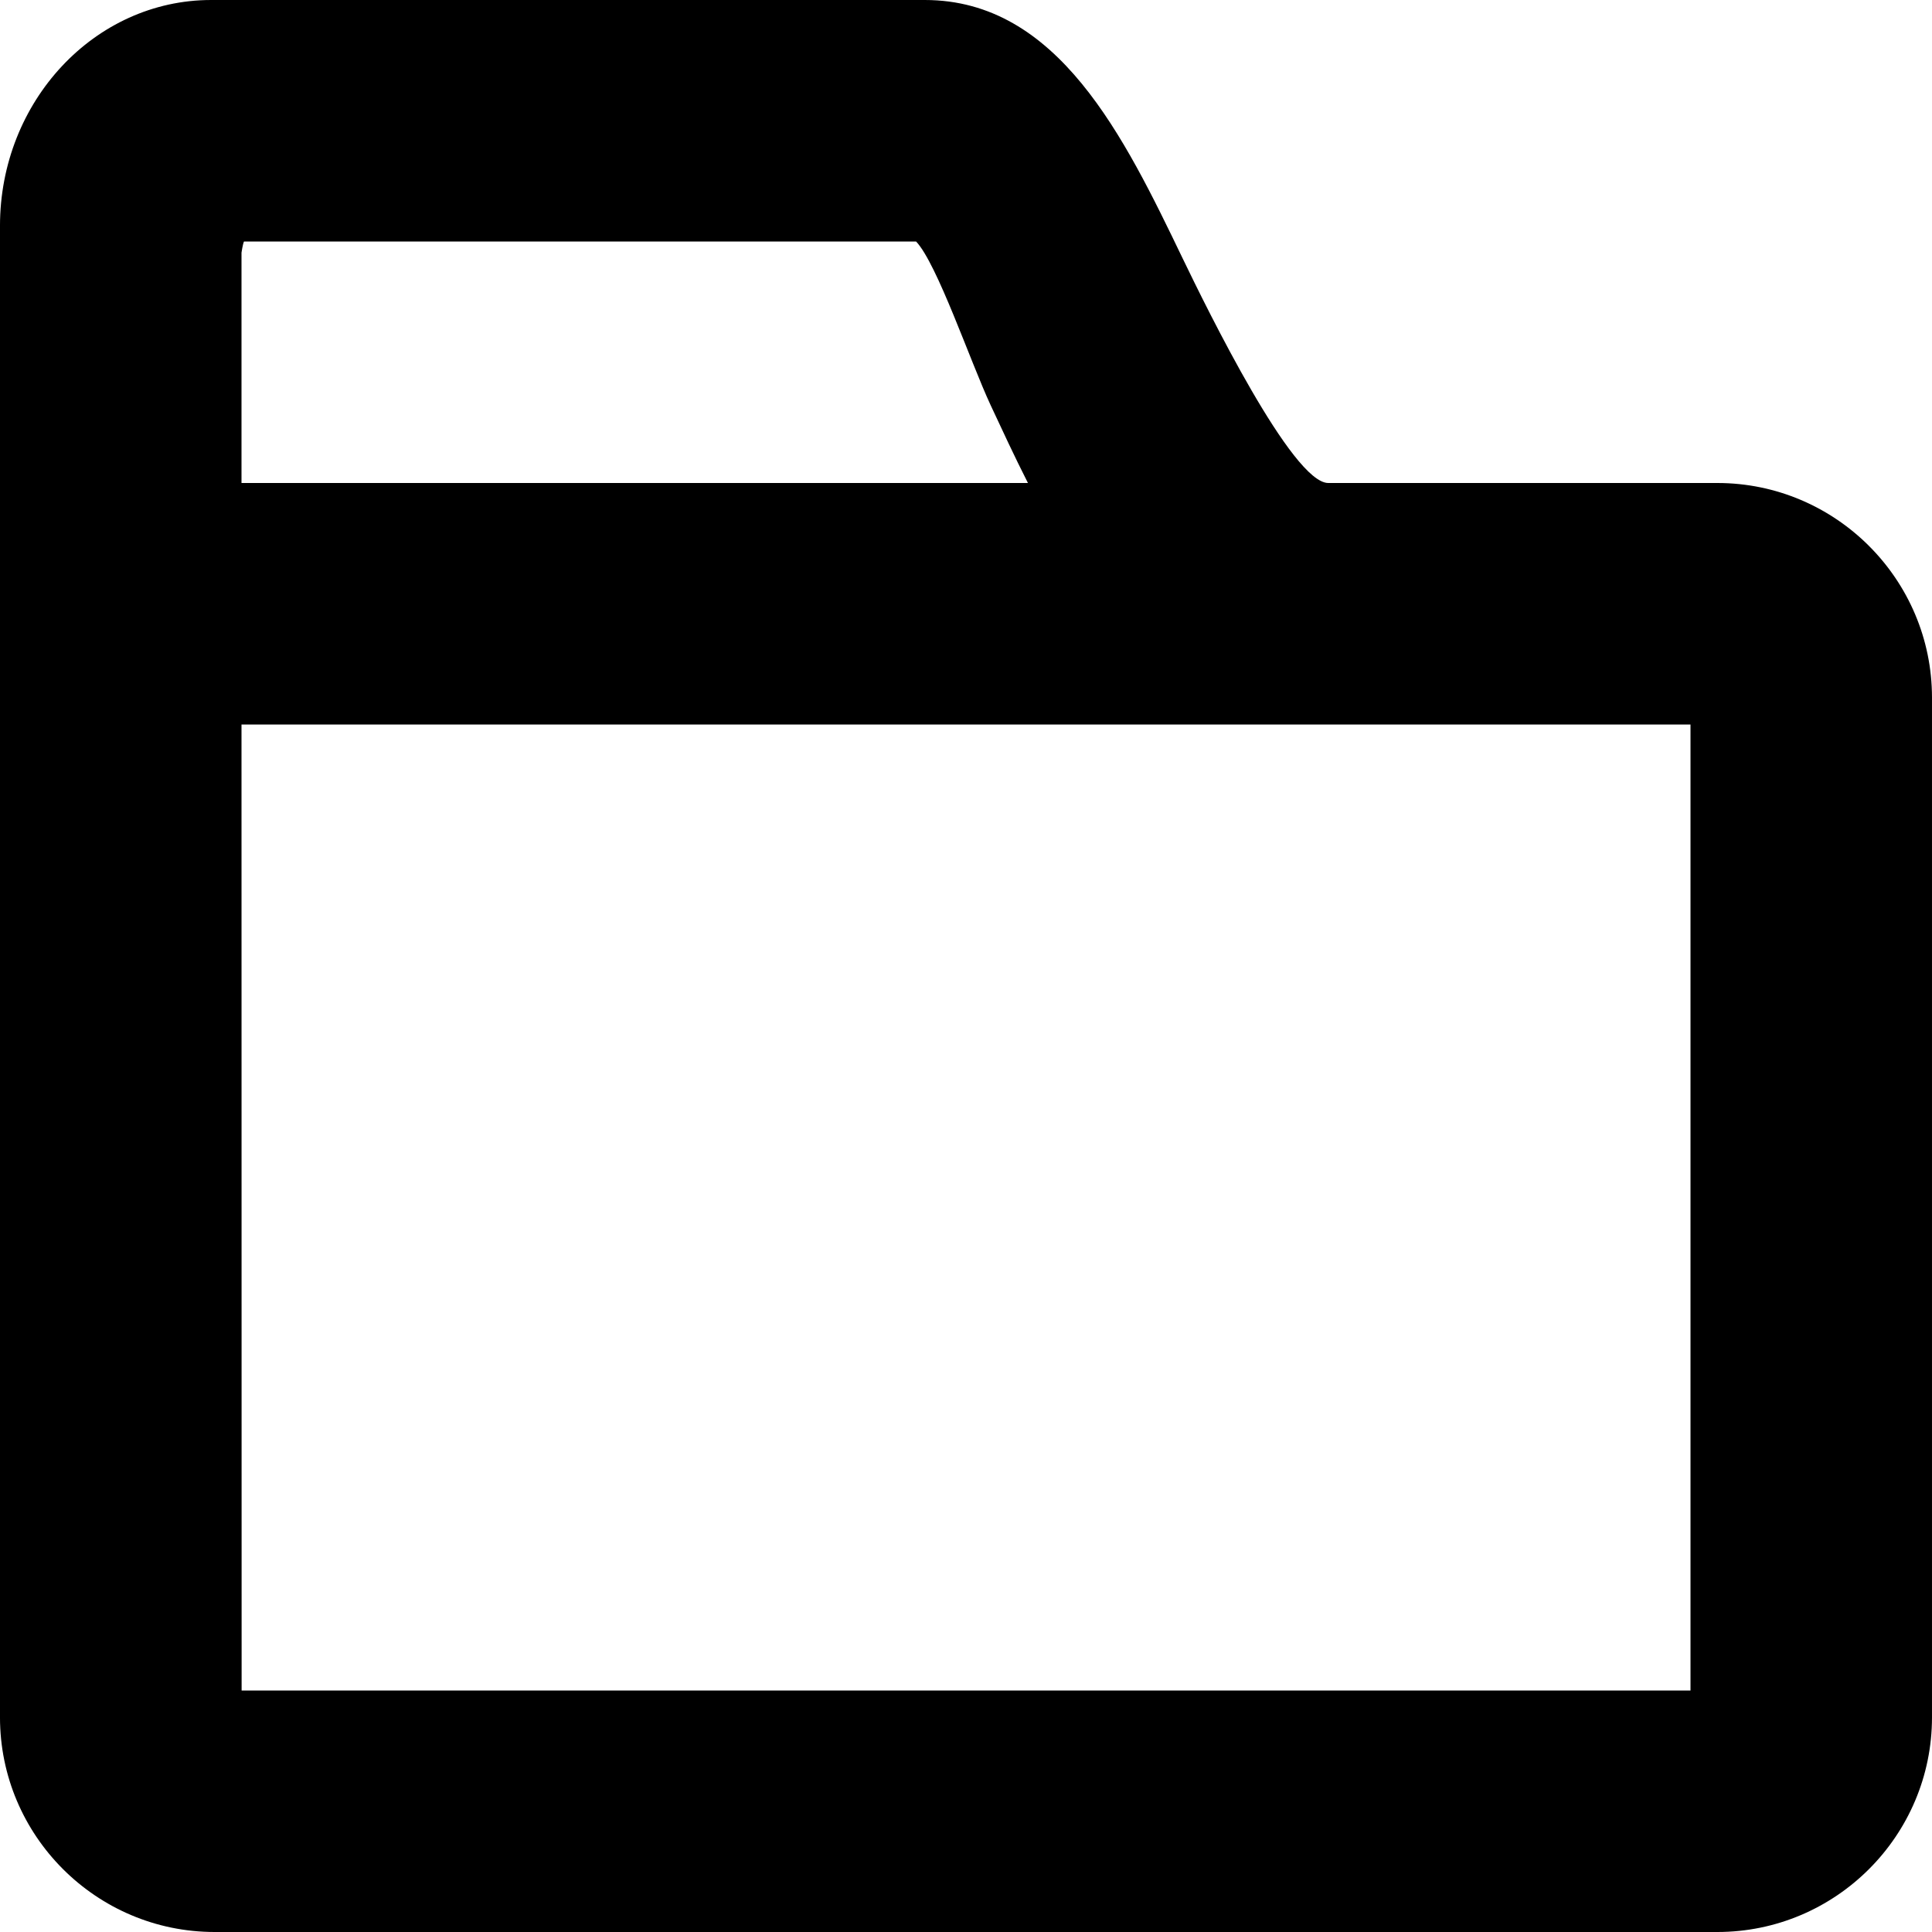
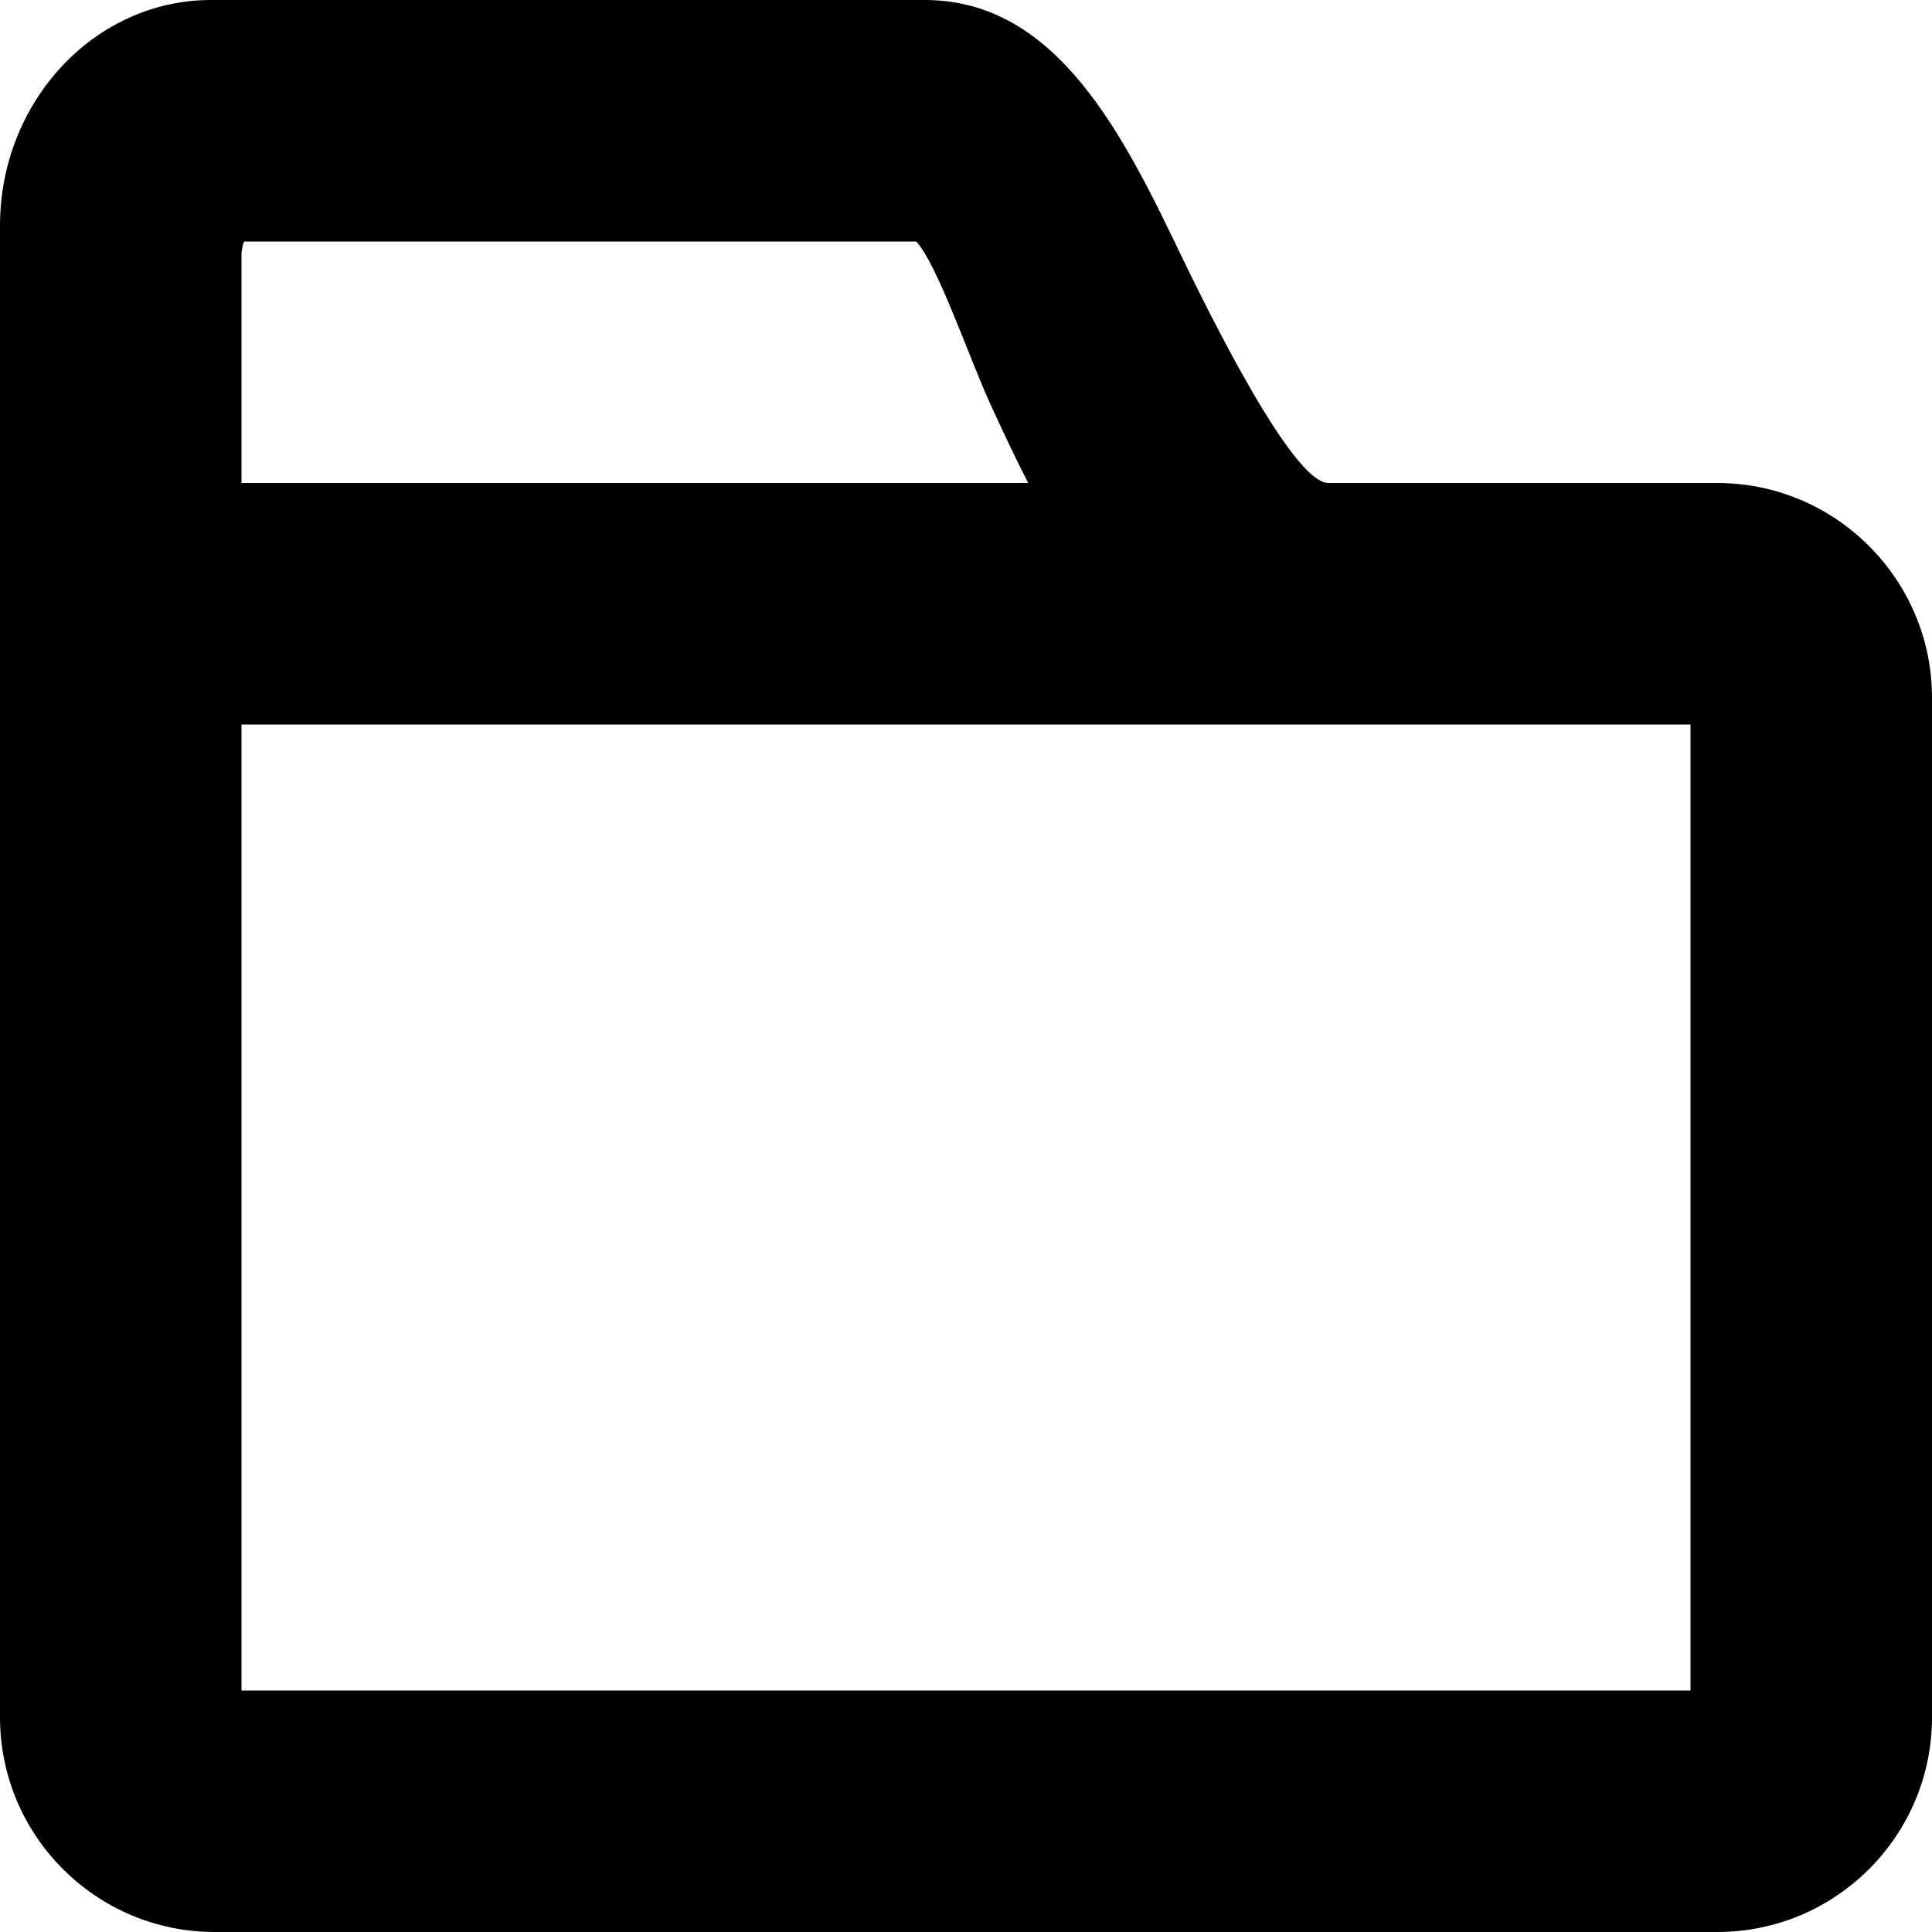
- <svg xmlns="http://www.w3.org/2000/svg" version="1.1" width="512" height="512" viewBox="0 0 512 512">
-   <path d="M455.11 128h-103.11c-9.5 0-31.928-45.723-38.56-59.473-15.474-32.118-32.995-68.527-68.365-68.527h-189.131c-30.85 0-55.946 26.852-55.946 59.847v395.264c0 31.37 25.519 56.889 56.889 56.889h398.222c31.37 0 56.889-25.519 56.889-56.889v-270.222c0-31.338-25.519-56.889-56.889-56.889zM64 66.959c0 0 0.347-2.374 0.662-2.959h178.112c5.564 5.853 14.365 31.809 19.772 43.417 3.113 6.665 6.349 13.657 9.87 20.583h-208.416v-61.041zM448 448h-383.968l-0.032-256h384v256z" />
+ <svg xmlns="http://www.w3.org/2000/svg" version="1.1" id="Layer_1" x="0px" y="0px" viewBox="0 0 512 512" style="enable-background:new 0 0 512 512;" xml:space="preserve">
+   <path class="lexicon-icon-body" fill="none" d="M455.1,128H352c-9.5,0-31.9-45.7-38.6-59.5C298,36.4,280.4,0,245.1,0H55.9C25.1,0,0,26.9,0,59.8v395.3  C0,486.5,25.5,512,56.9,512h398.2c31.4,0,56.9-25.5,56.9-56.9V184.9C512,153.6,486.5,128,455.1,128L455.1,128z" />
+   <path class="lexicon-icon-outline" d="M455.1,128H352c-9.5,0-31.9-45.7-38.6-59.5C298,36.4,280.4,0,245.1,0H55.9C25.1,0,0,26.9,0,59.8v395.3  C0,486.5,25.5,512,56.9,512h398.2c31.4,0,56.9-25.5,56.9-56.9V184.9C512,153.6,486.5,128,455.1,128L455.1,128z M64,67  c0,0,0.3-2.4,0.7-3h178.1c5.6,5.9,14.4,31.8,19.8,43.4c3.1,6.7,6.3,13.7,9.9,20.6H64L64,67L64,67z M448,448H64l0-256h384V448z" />
</svg>
